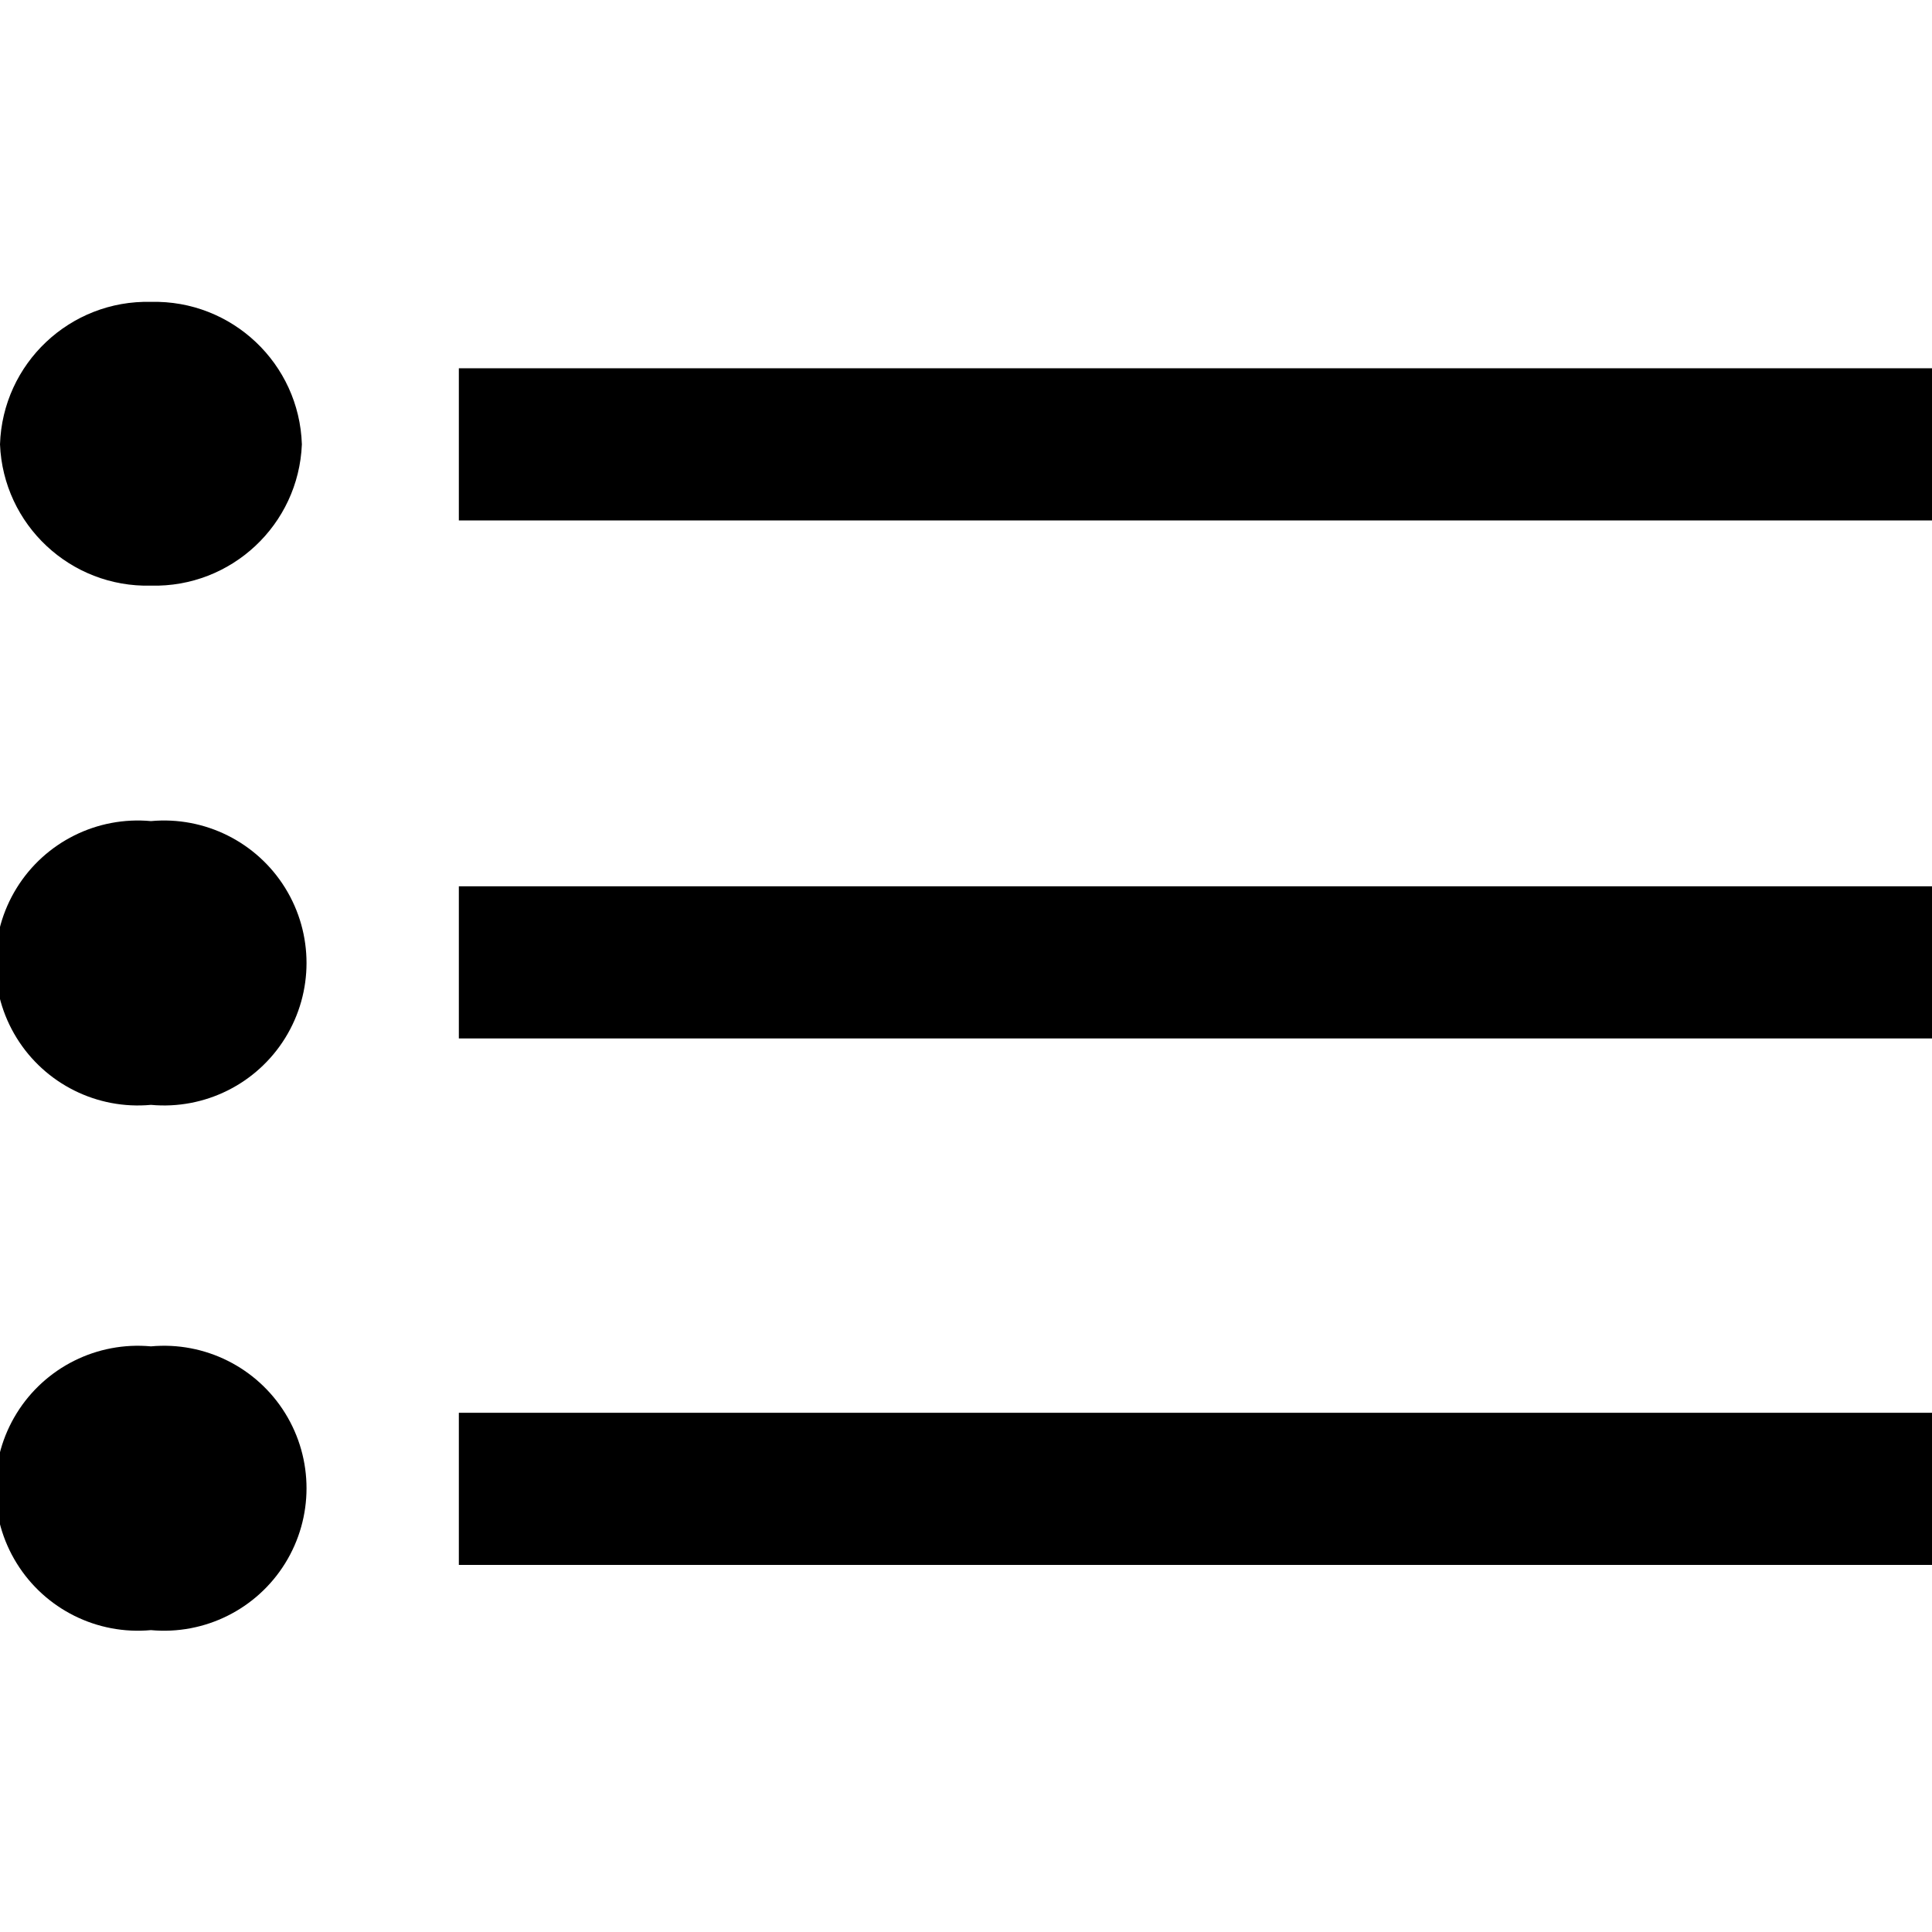
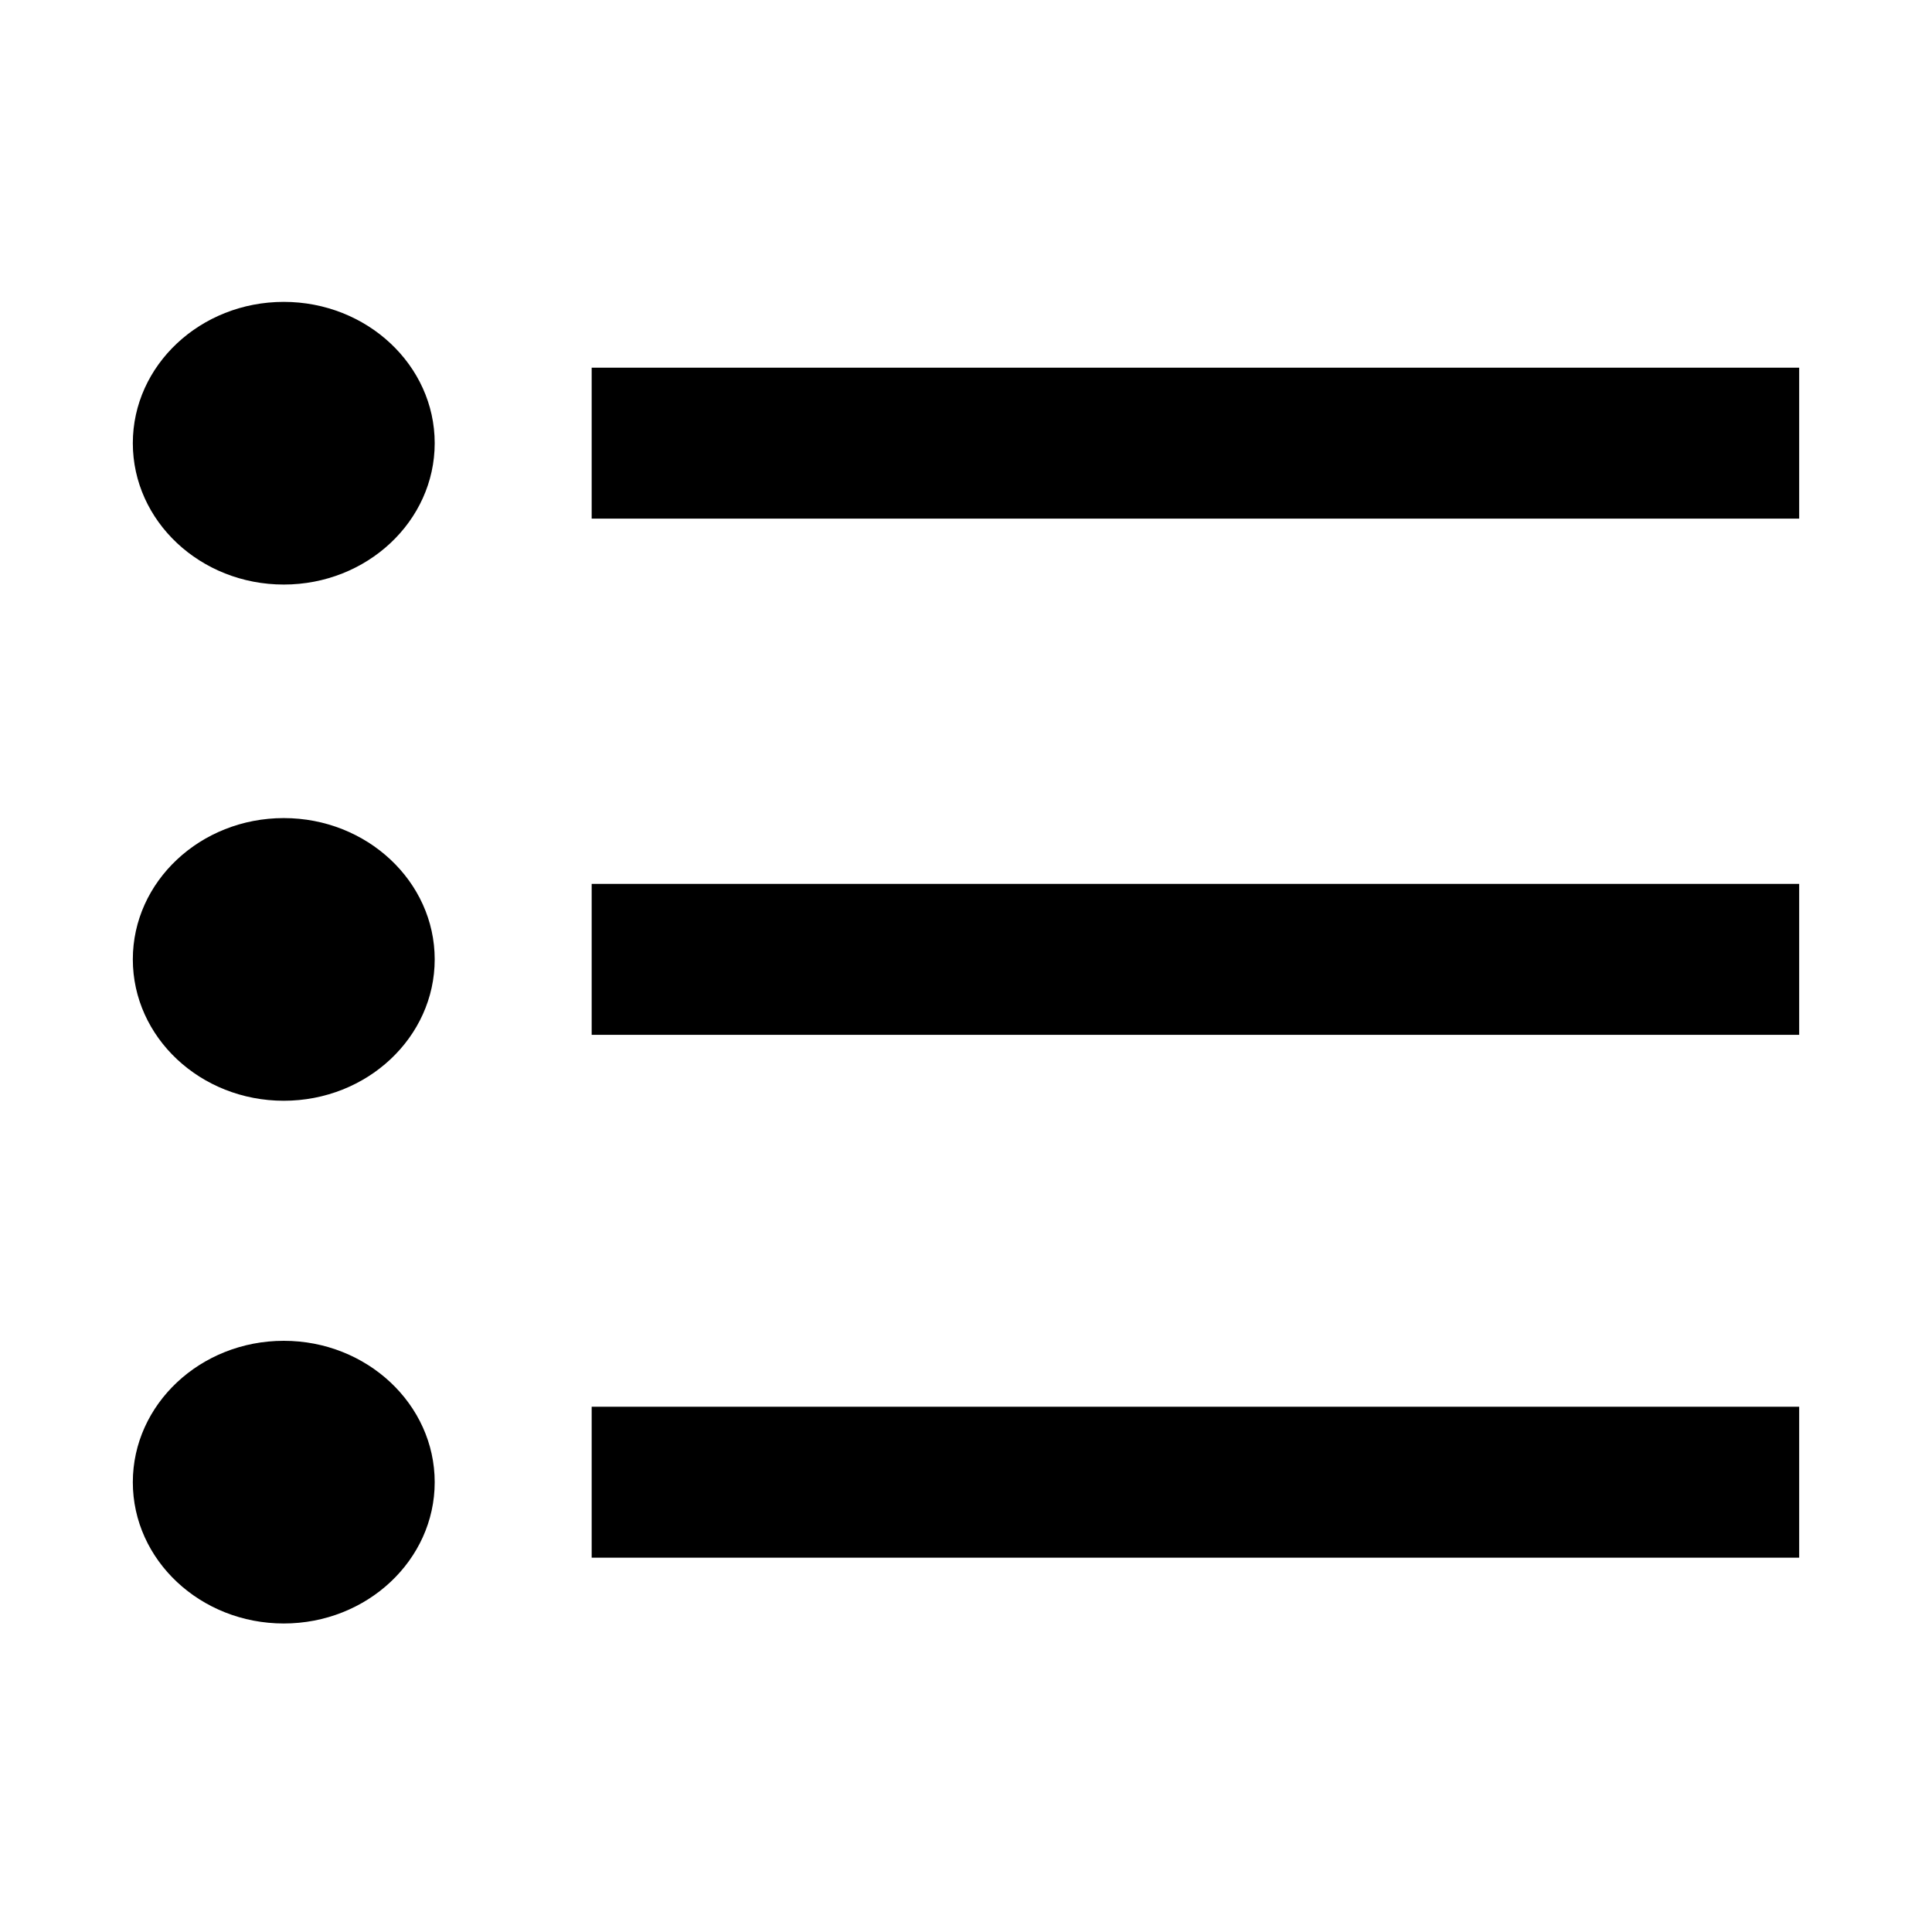
- <svg xmlns="http://www.w3.org/2000/svg" width="16" height="16" viewBox="0 0 16 16">
-   <path d="M3.8 3.05H16v1.26H3.8zm0 4.29H16V8.6H3.8zm0 4.36H16v1.26H3.8zM1.25 2.5A1.22 1.22 0 0 1 2.5 3.68a1.22 1.22 0 0 1-1.25 1.17A1.22 1.22 0 0 1 0 3.68 1.22 1.22 0 0 1 1.25 2.5m0 4.3a1.18 1.18 0 1 1 0 2.35 1.18 1.18 0 1 1 0-2.35m0 4.35a1.18 1.18 0 1 1 0 2.35 1.18 1.18 0 1 1 0-2.35" />
+ <svg xmlns="http://www.w3.org/2000/svg" width="16" height="16" viewBox="0 0 16 16" fill="none">
+   <path d="M4.9 3.045H14.9V4.295H4.9V3.045Z" fill="currentColor" />
+   <path d="M4.9 7.32H14.9V8.57H4.9V7.32Z" fill="currentColor" />
+   <path d="M4.9 11.65H14.9V12.9H4.9V11.65Z" fill="currentColor" />
+   <path d="M2.35 2.5C3.039 2.5 3.6 3.025 3.6 3.67C3.6 4.316 3.039 4.841 2.35 4.841C1.66 4.841 1.1 4.316 1.1 3.67C1.1 3.025 1.66 2.5 2.35 2.5Z" fill="currentColor" />
+   <path d="M2.35 6.775C3.039 6.775 3.6 7.3 3.6 7.945C3.6 8.591 3.039 9.116 2.35 9.116C1.66 9.116 1.1 8.591 1.1 7.945C1.1 7.3 1.66 6.775 2.35 6.775Z" fill="currentColor" />
+   <path d="M2.35 11.104C3.039 11.104 3.6 11.63 3.6 12.275C3.6 12.92 3.039 13.445 2.35 13.445C1.66 13.445 1.1 12.92 1.1 12.275C1.1 11.63 1.66 11.104 2.35 11.104Z" fill="currentColor" />
</svg>
